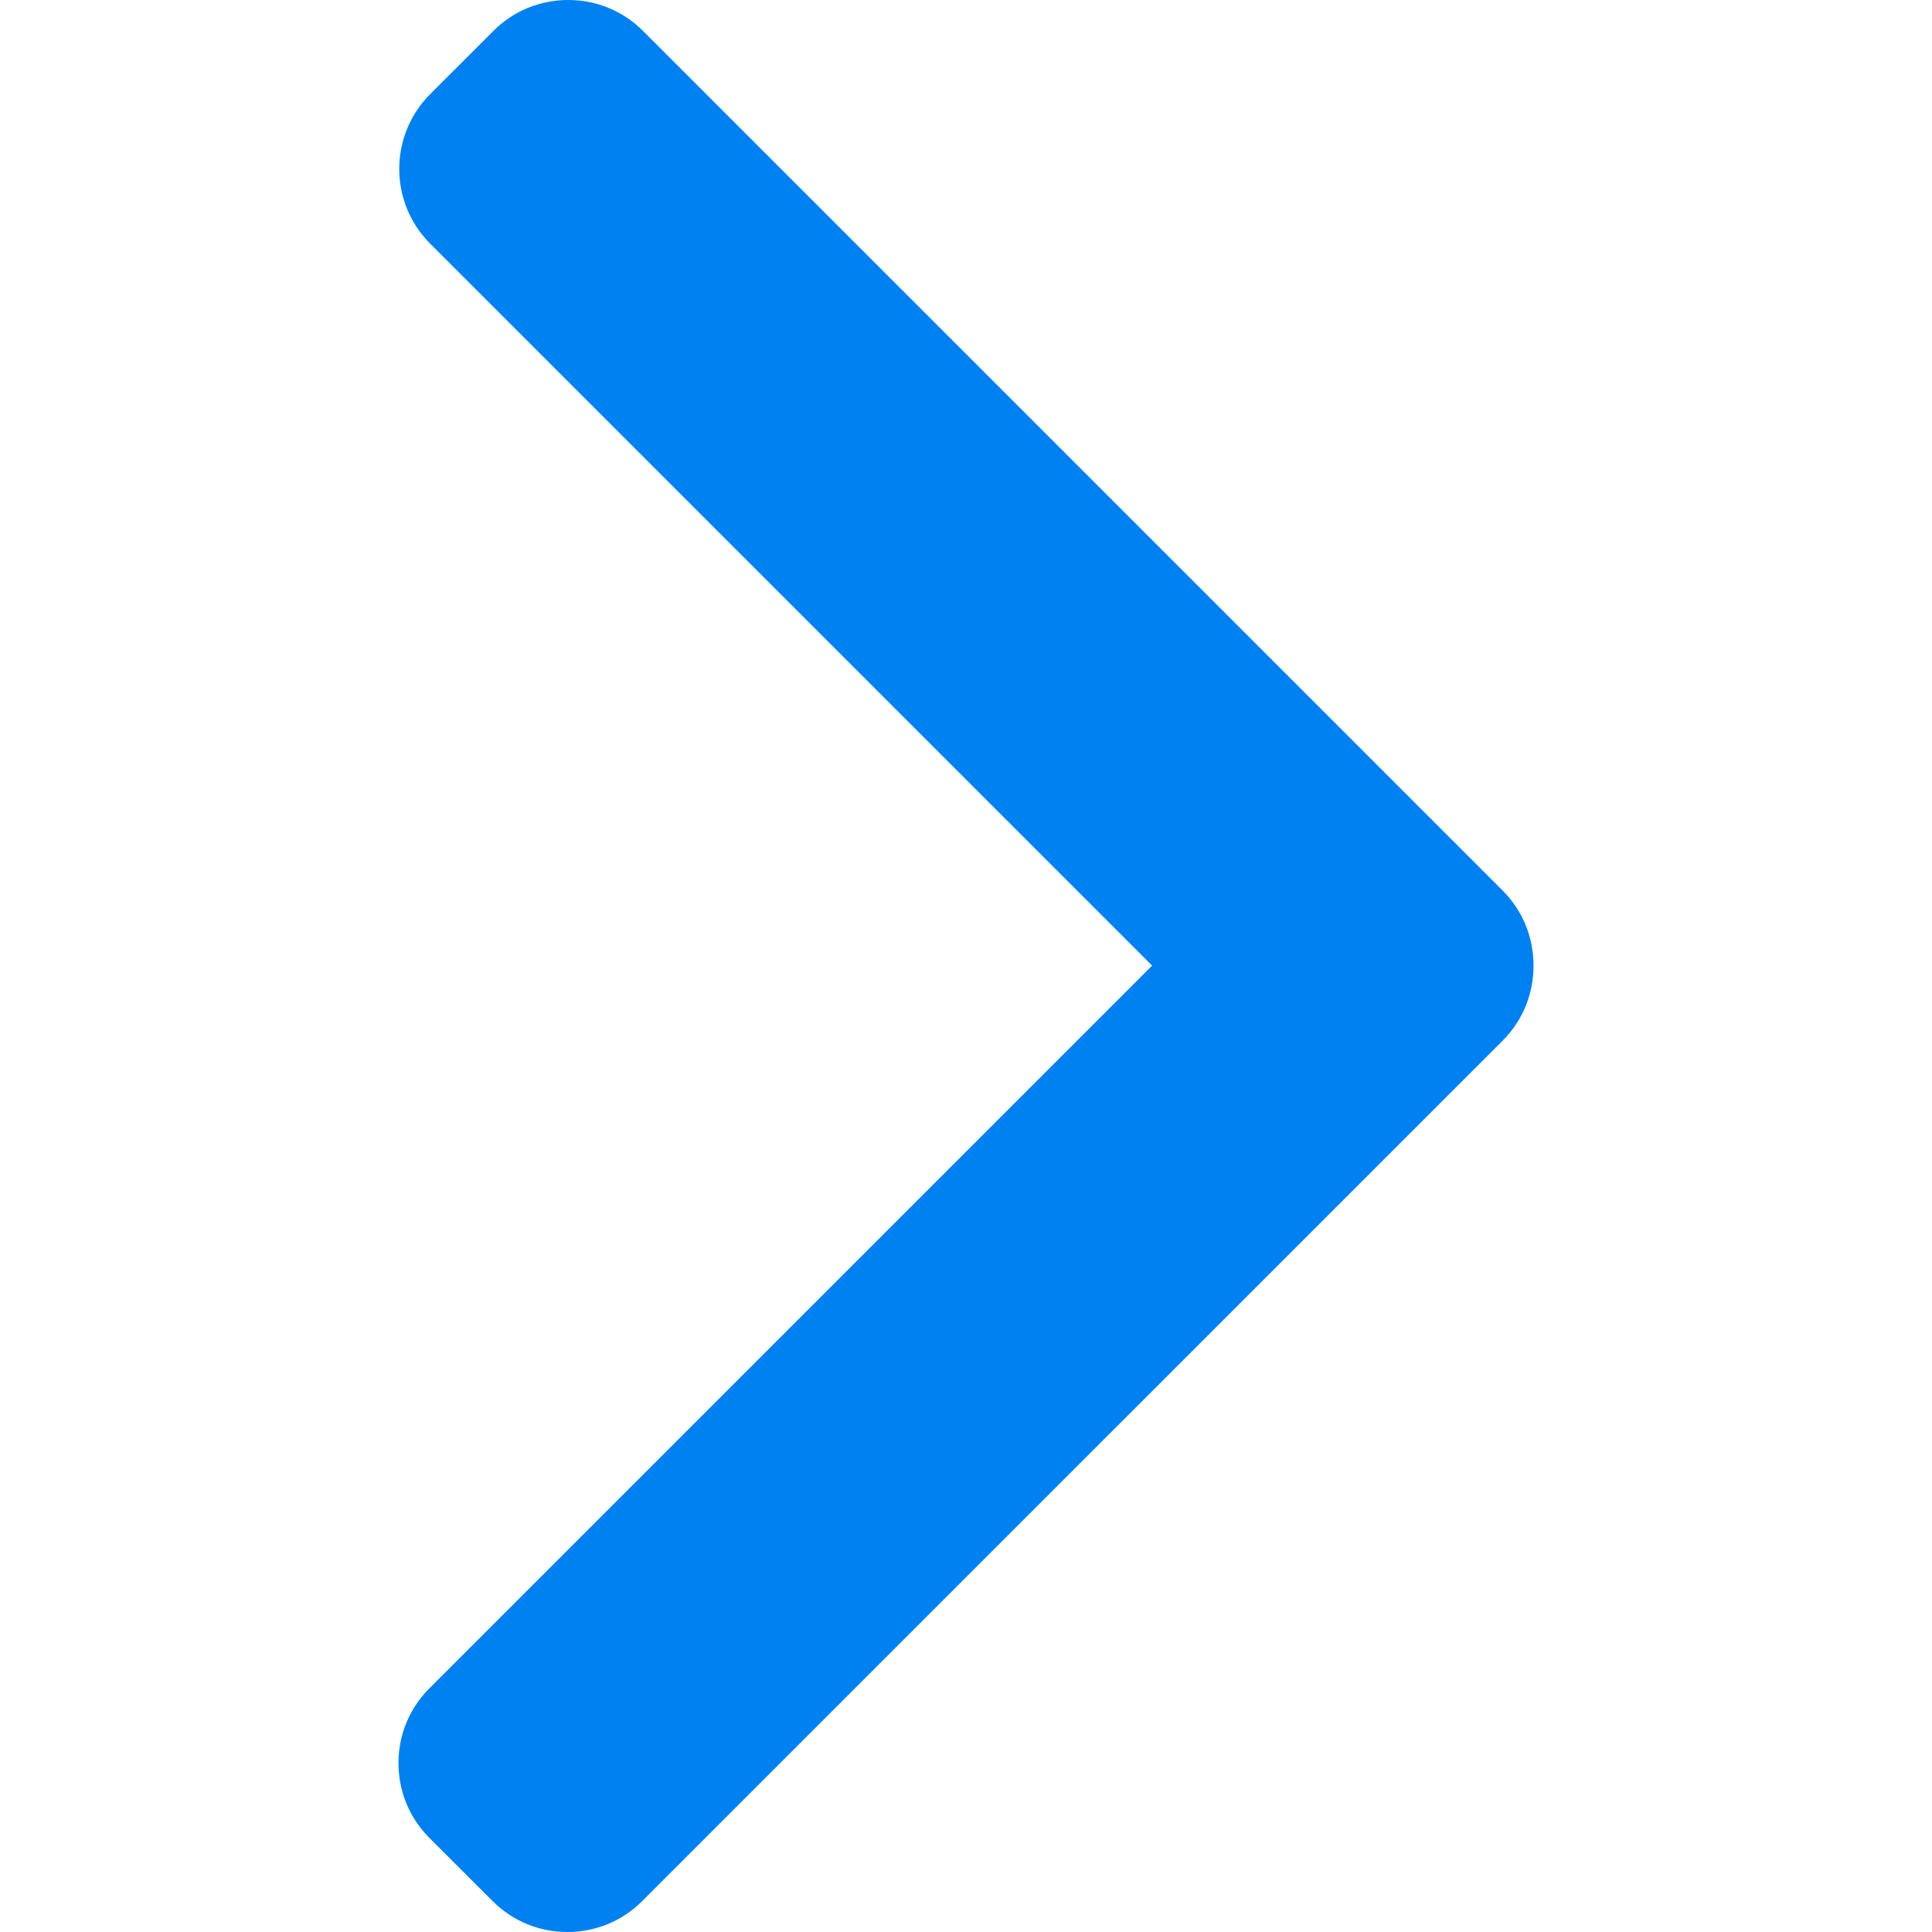
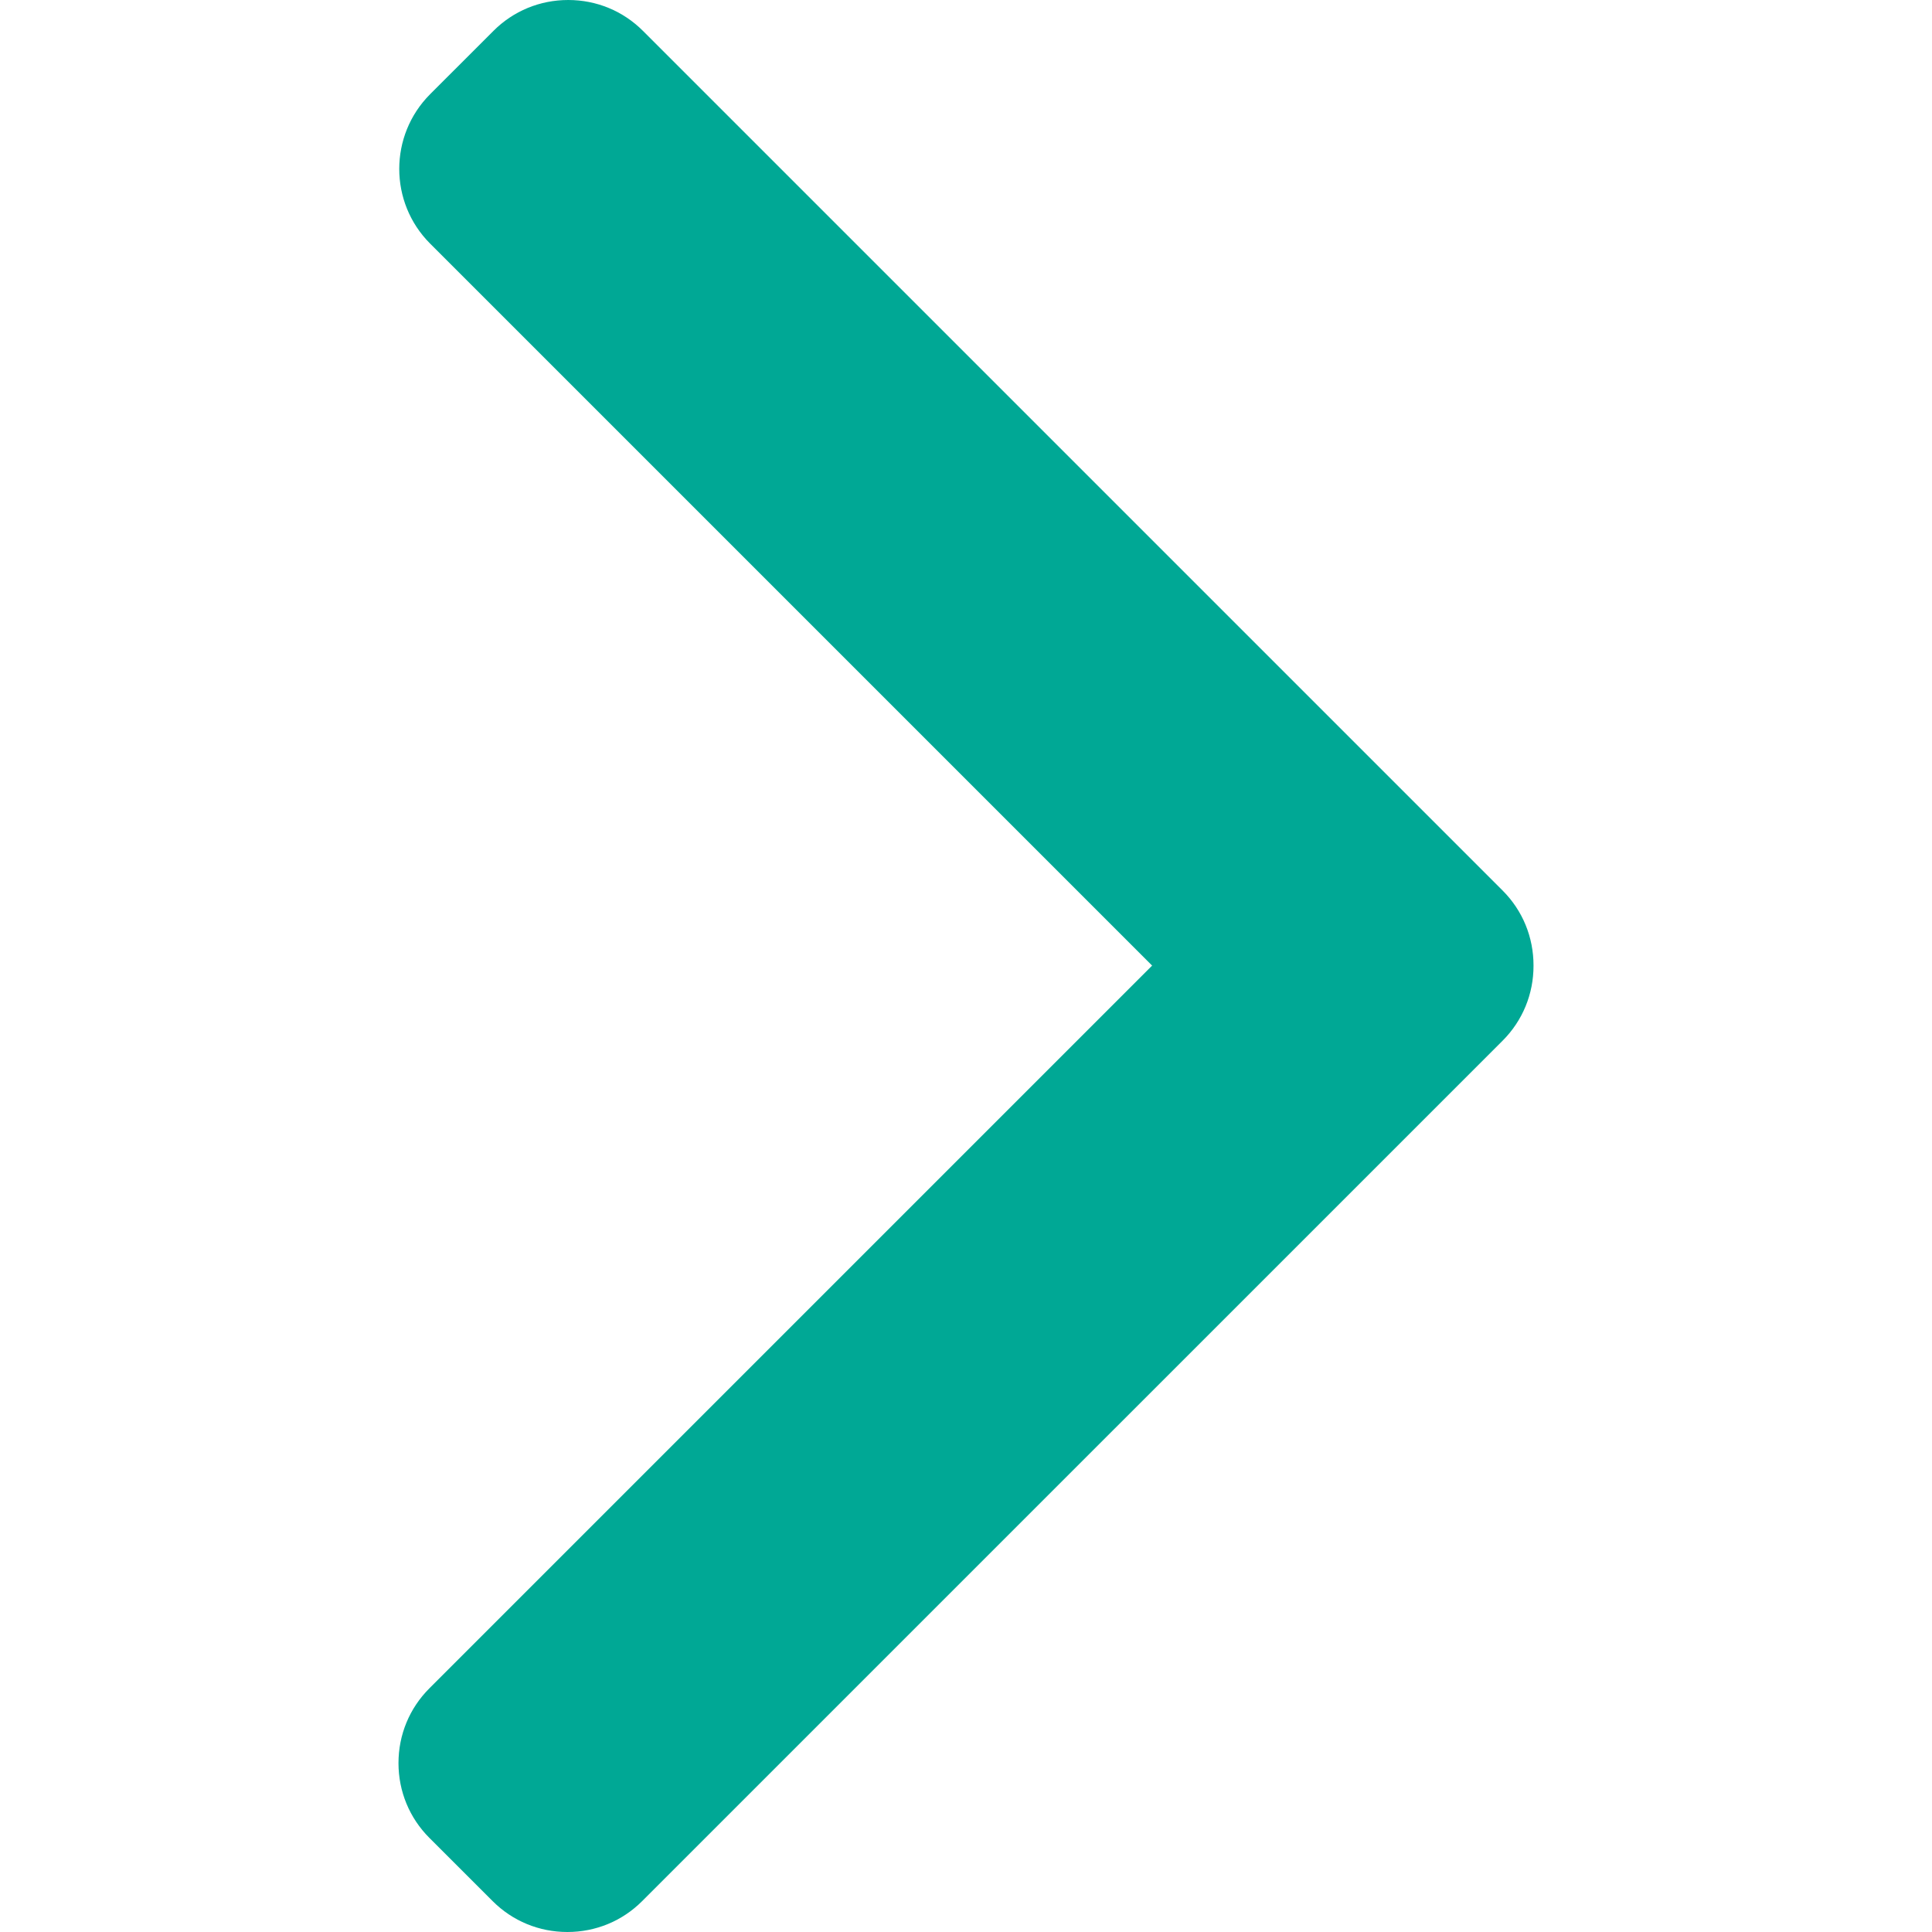
<svg xmlns="http://www.w3.org/2000/svg" version="1.1" id="Layer_1" x="0px" y="0px" viewBox="0 0 492.004 492.004" style="enable-background:new 0 0 492.004 492.004;" xml:space="preserve">
  <g>
    <g>
-       <path d="M382.678,226.804L163.73,7.86C158.666,2.792,151.906,0,144.698,0s-13.968,2.792-19.032,7.86l-16.124,16.12    c-10.492,10.504-10.492,27.576,0,38.064L293.398,245.9l-184.06,184.06c-5.064,5.068-7.86,11.824-7.86,19.028    c0,7.212,2.796,13.968,7.86,19.04l16.124,16.116c5.068,5.068,11.824,7.86,19.032,7.86s13.968-2.792,19.032-7.86L382.678,265    c5.076-5.084,7.864-11.872,7.848-19.088C390.542,238.668,387.754,231.884,382.678,226.804z" fill="#0081f2" />
+       <path d="M382.678,226.804L163.73,7.86C158.666,2.792,151.906,0,144.698,0s-13.968,2.792-19.032,7.86l-16.124,16.12    c-10.492,10.504-10.492,27.576,0,38.064L293.398,245.9l-184.06,184.06c-5.064,5.068-7.86,11.824-7.86,19.028    c0,7.212,2.796,13.968,7.86,19.04l16.124,16.116c5.068,5.068,11.824,7.86,19.032,7.86s13.968-2.792,19.032-7.86L382.678,265    c5.076-5.084,7.864-11.872,7.848-19.088C390.542,238.668,387.754,231.884,382.678,226.804z" fill="#00a895" />
    </g>
  </g>
  <g>
</g>
  <g>
</g>
  <g>
</g>
  <g>
</g>
  <g>
</g>
  <g>
</g>
  <g>
</g>
  <g>
</g>
  <g>
</g>
  <g>
</g>
  <g>
</g>
  <g>
</g>
  <g>
</g>
  <g>
</g>
  <g>
</g>
</svg>
